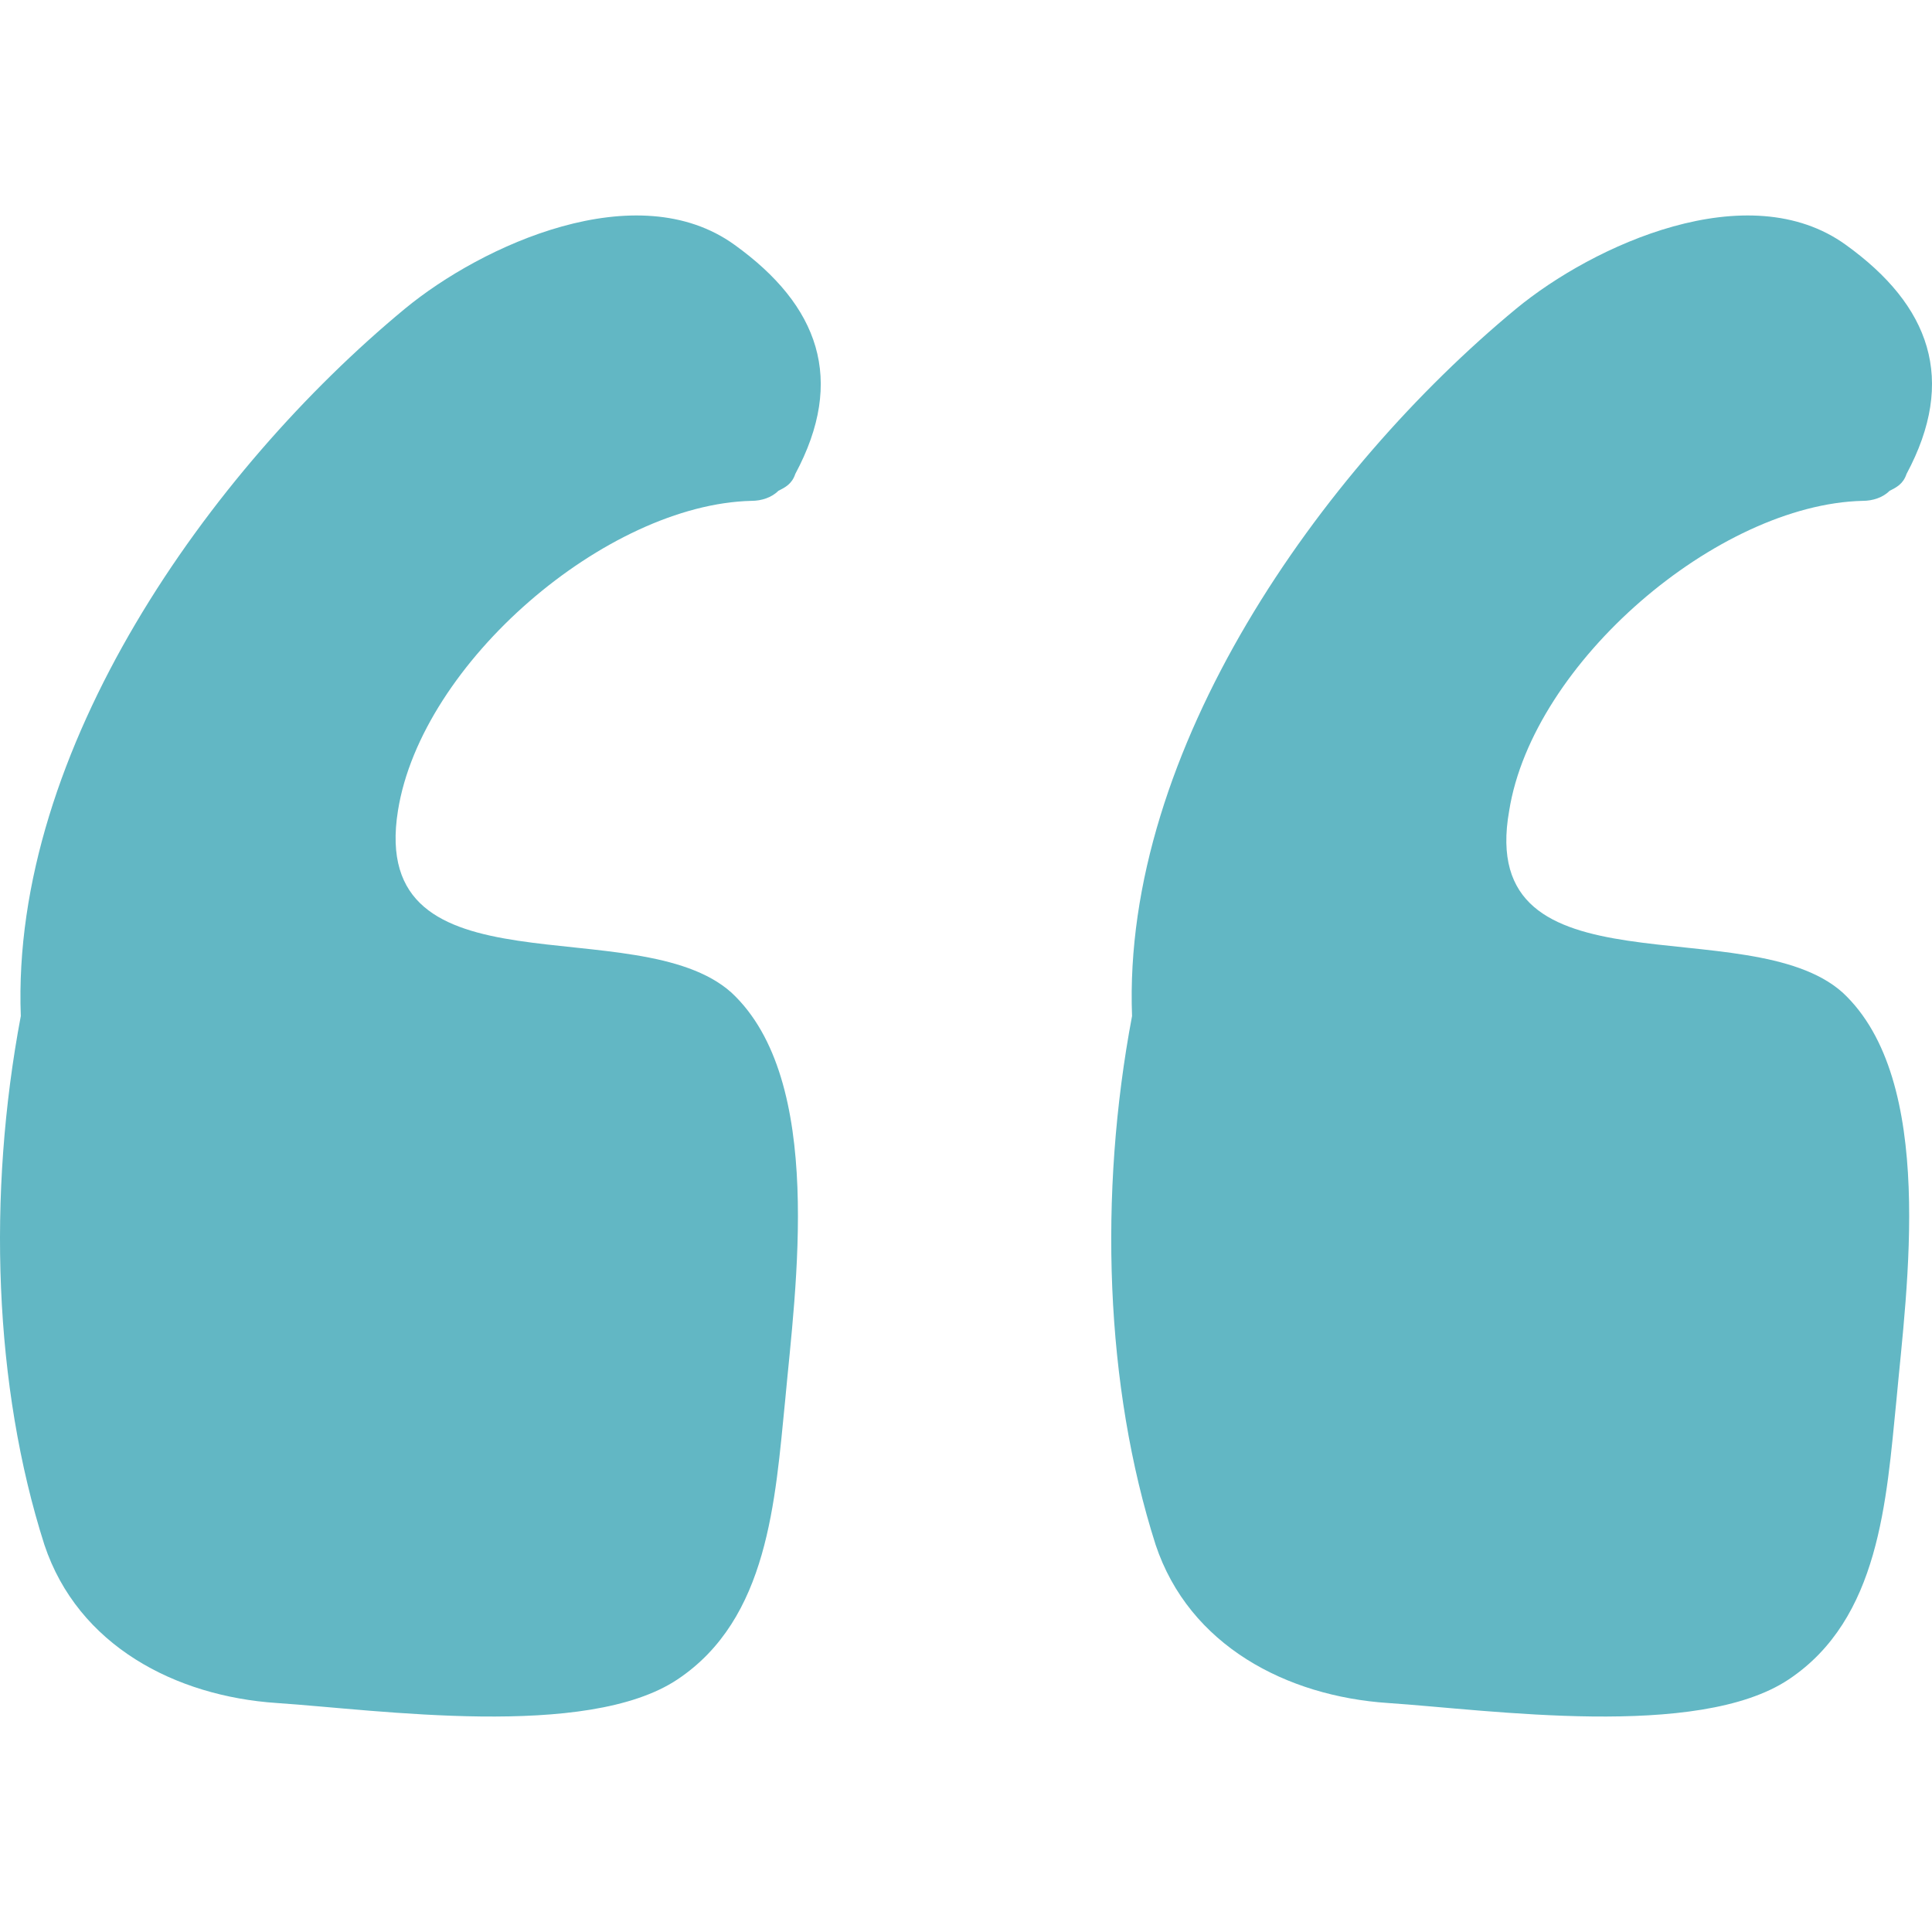
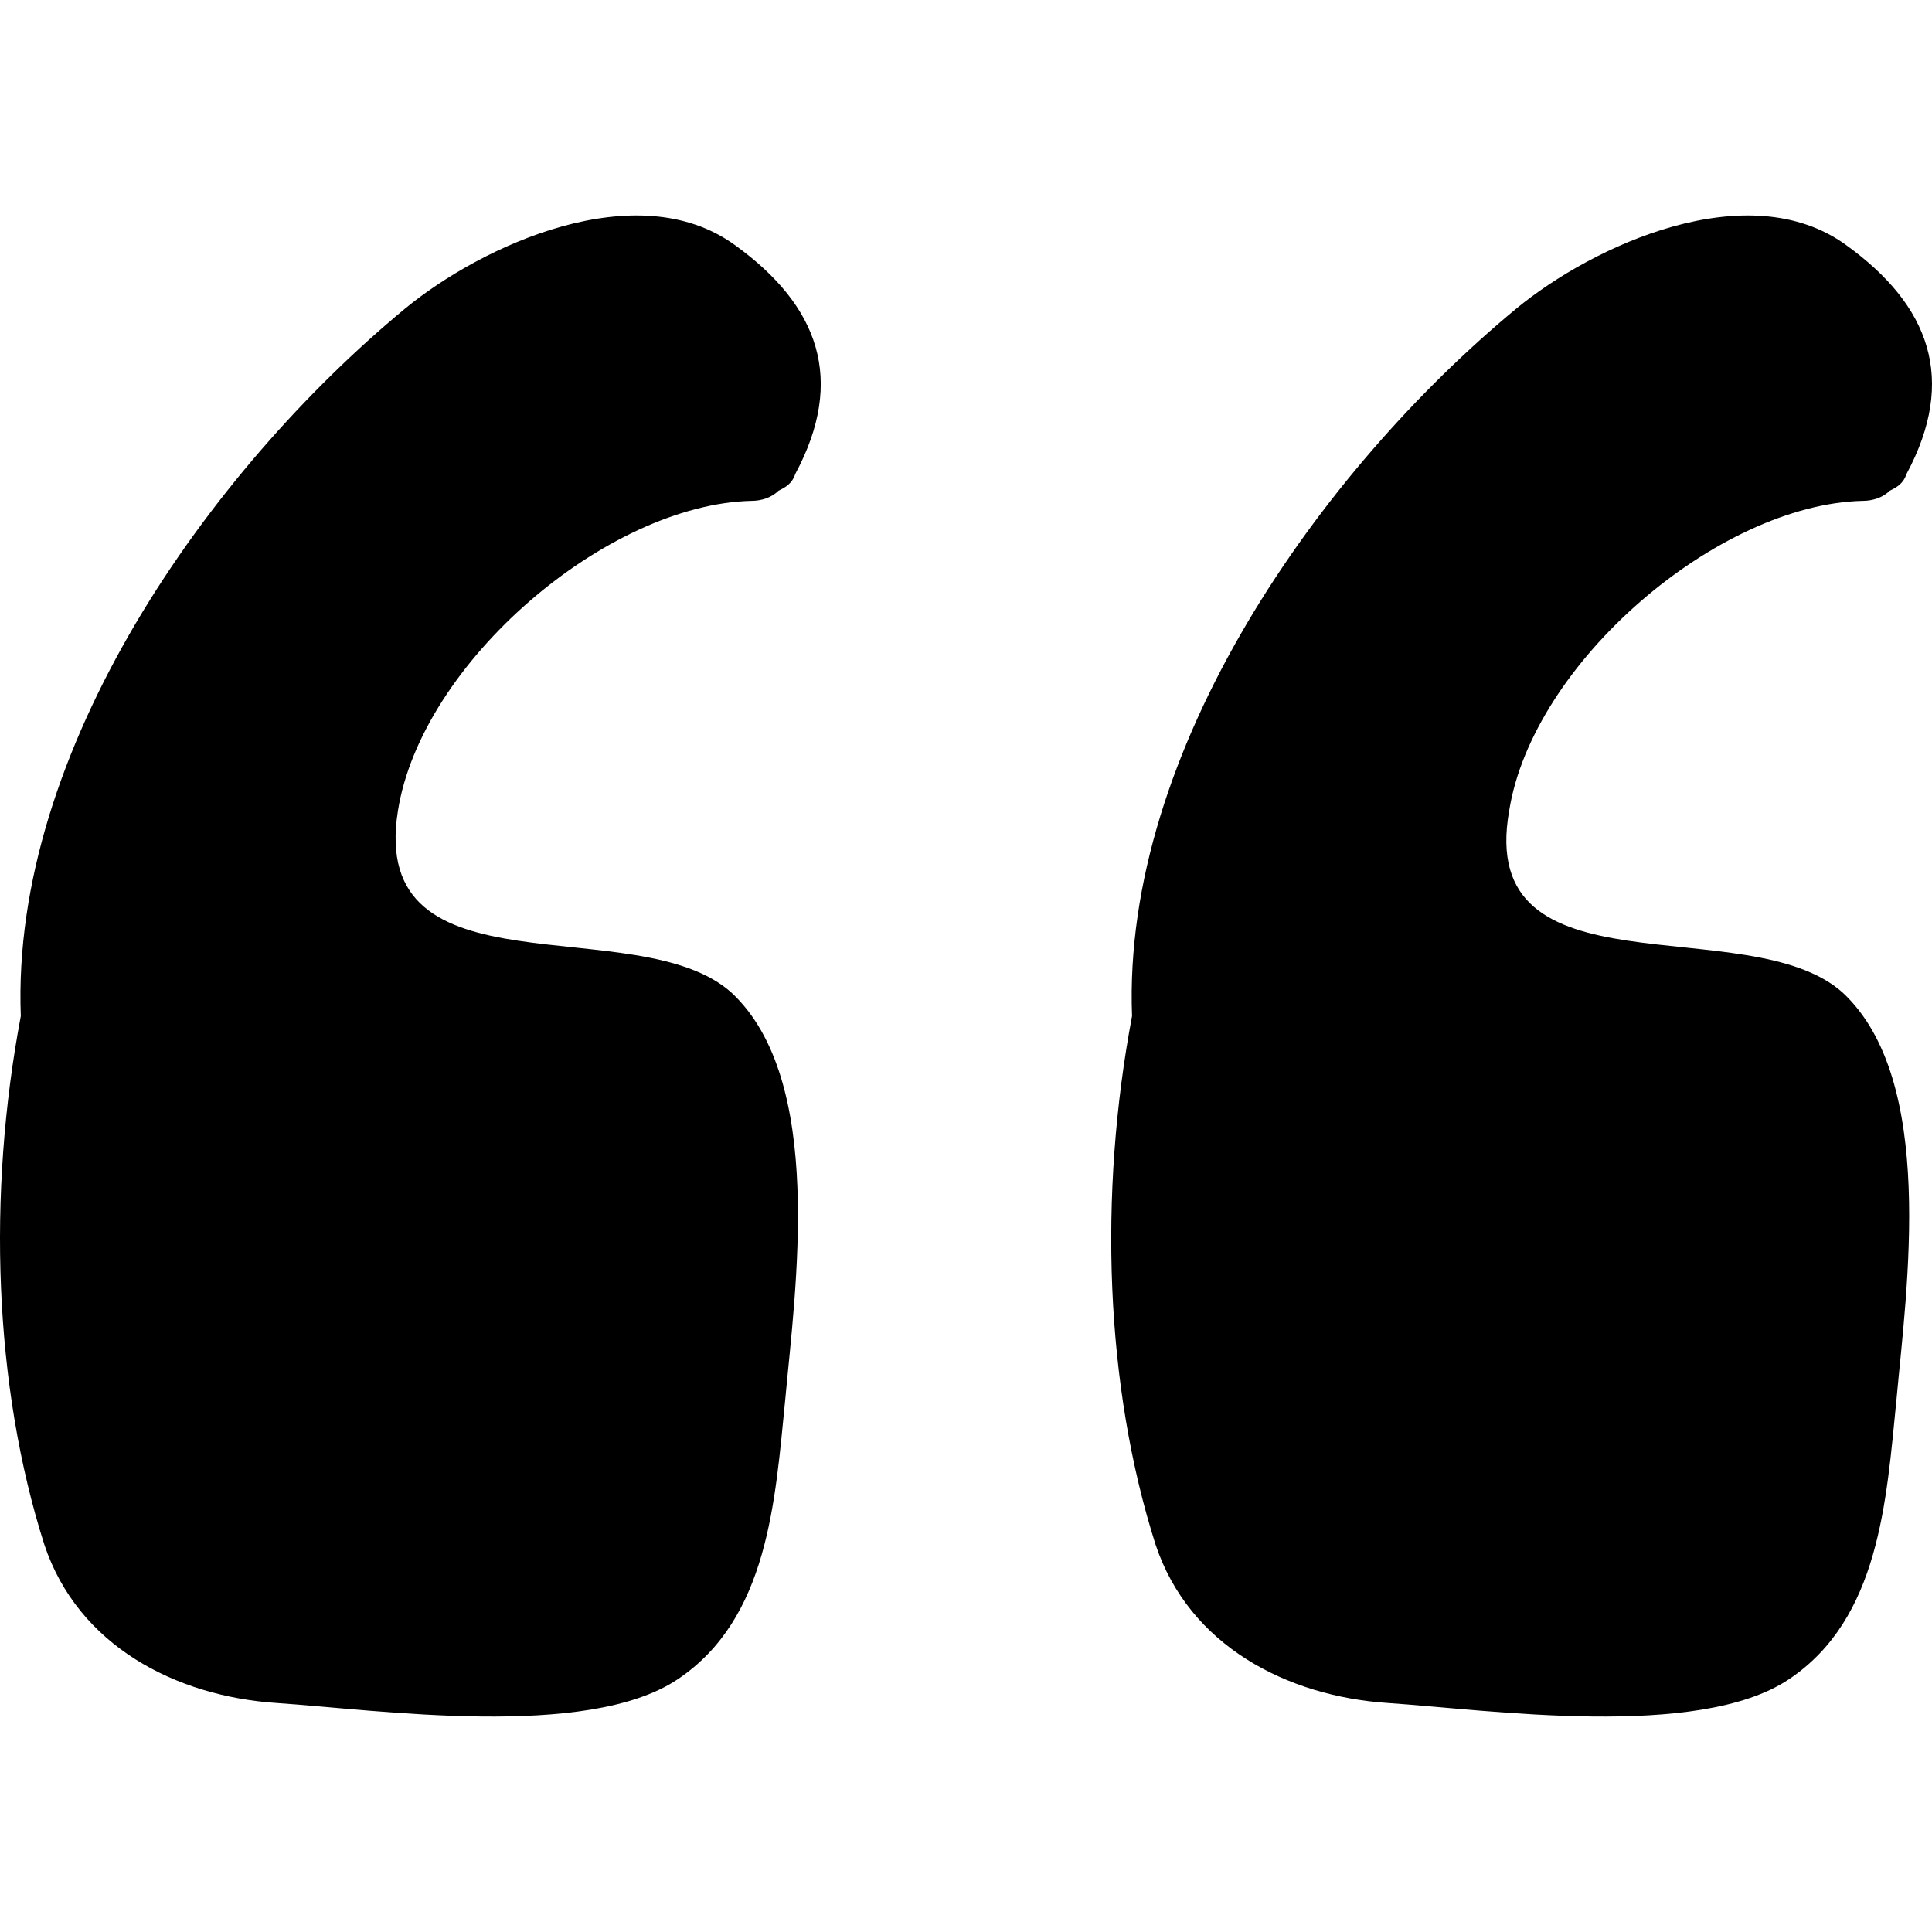
- <svg xmlns="http://www.w3.org/2000/svg" fill="#62b7c4" version="1.1" id="Capa_1" width="800px" height="800px" viewBox="0 0 351.128 351.128" xml:space="preserve">
+ <svg xmlns="http://www.w3.org/2000/svg" fill="" version="1.1" id="Capa_1" width="800px" height="800px" viewBox="0 0 351.128 351.128" xml:space="preserve">
  <g>
    <path d="M72.326,147.33c4.284-26.928,37.944-55.692,64.26-56.304c1.836,0,3.672-0.612,4.896-1.836   c1.224-0.612,2.448-1.224,3.06-3.06c9.18-17.136,4.284-30.6-11.016-41.616c-17.748-12.852-45.9,0-59.976,11.628   C38.054,85.518,1.946,136.313,3.782,184.662c-6.12,32.437-4.896,67.32,4.284,96.084c6.12,18.36,23.868,27.54,42.228,28.764   c18.36,1.225,56.304,6.732,72.828-4.283c16.524-11.017,17.748-32.437,19.584-50.796c1.836-20.196,7.344-58.141-9.792-74.053   C115.778,165.078,66.818,181.602,72.326,147.33z" />
    <path d="M274.286,147.33c4.284-26.928,37.943-55.692,64.26-56.304c1.836,0,3.672-0.612,4.896-1.836   c1.225-0.612,2.448-1.224,3.061-3.06c9.18-17.136,4.284-30.6-11.016-41.616c-17.748-12.852-45.9,0-59.977,11.628   c-35.496,29.376-71.604,80.172-69.768,128.52c-6.12,32.437-4.896,67.32,4.283,96.084c6.12,18.36,23.868,27.54,42.229,28.764   c18.36,1.225,56.304,6.732,72.828-4.283c16.523-11.017,17.748-32.437,19.584-50.796c1.836-20.196,7.344-58.141-9.792-74.053   C317.738,165.078,268.166,181.602,274.286,147.33z" />
  </g>
</svg>
